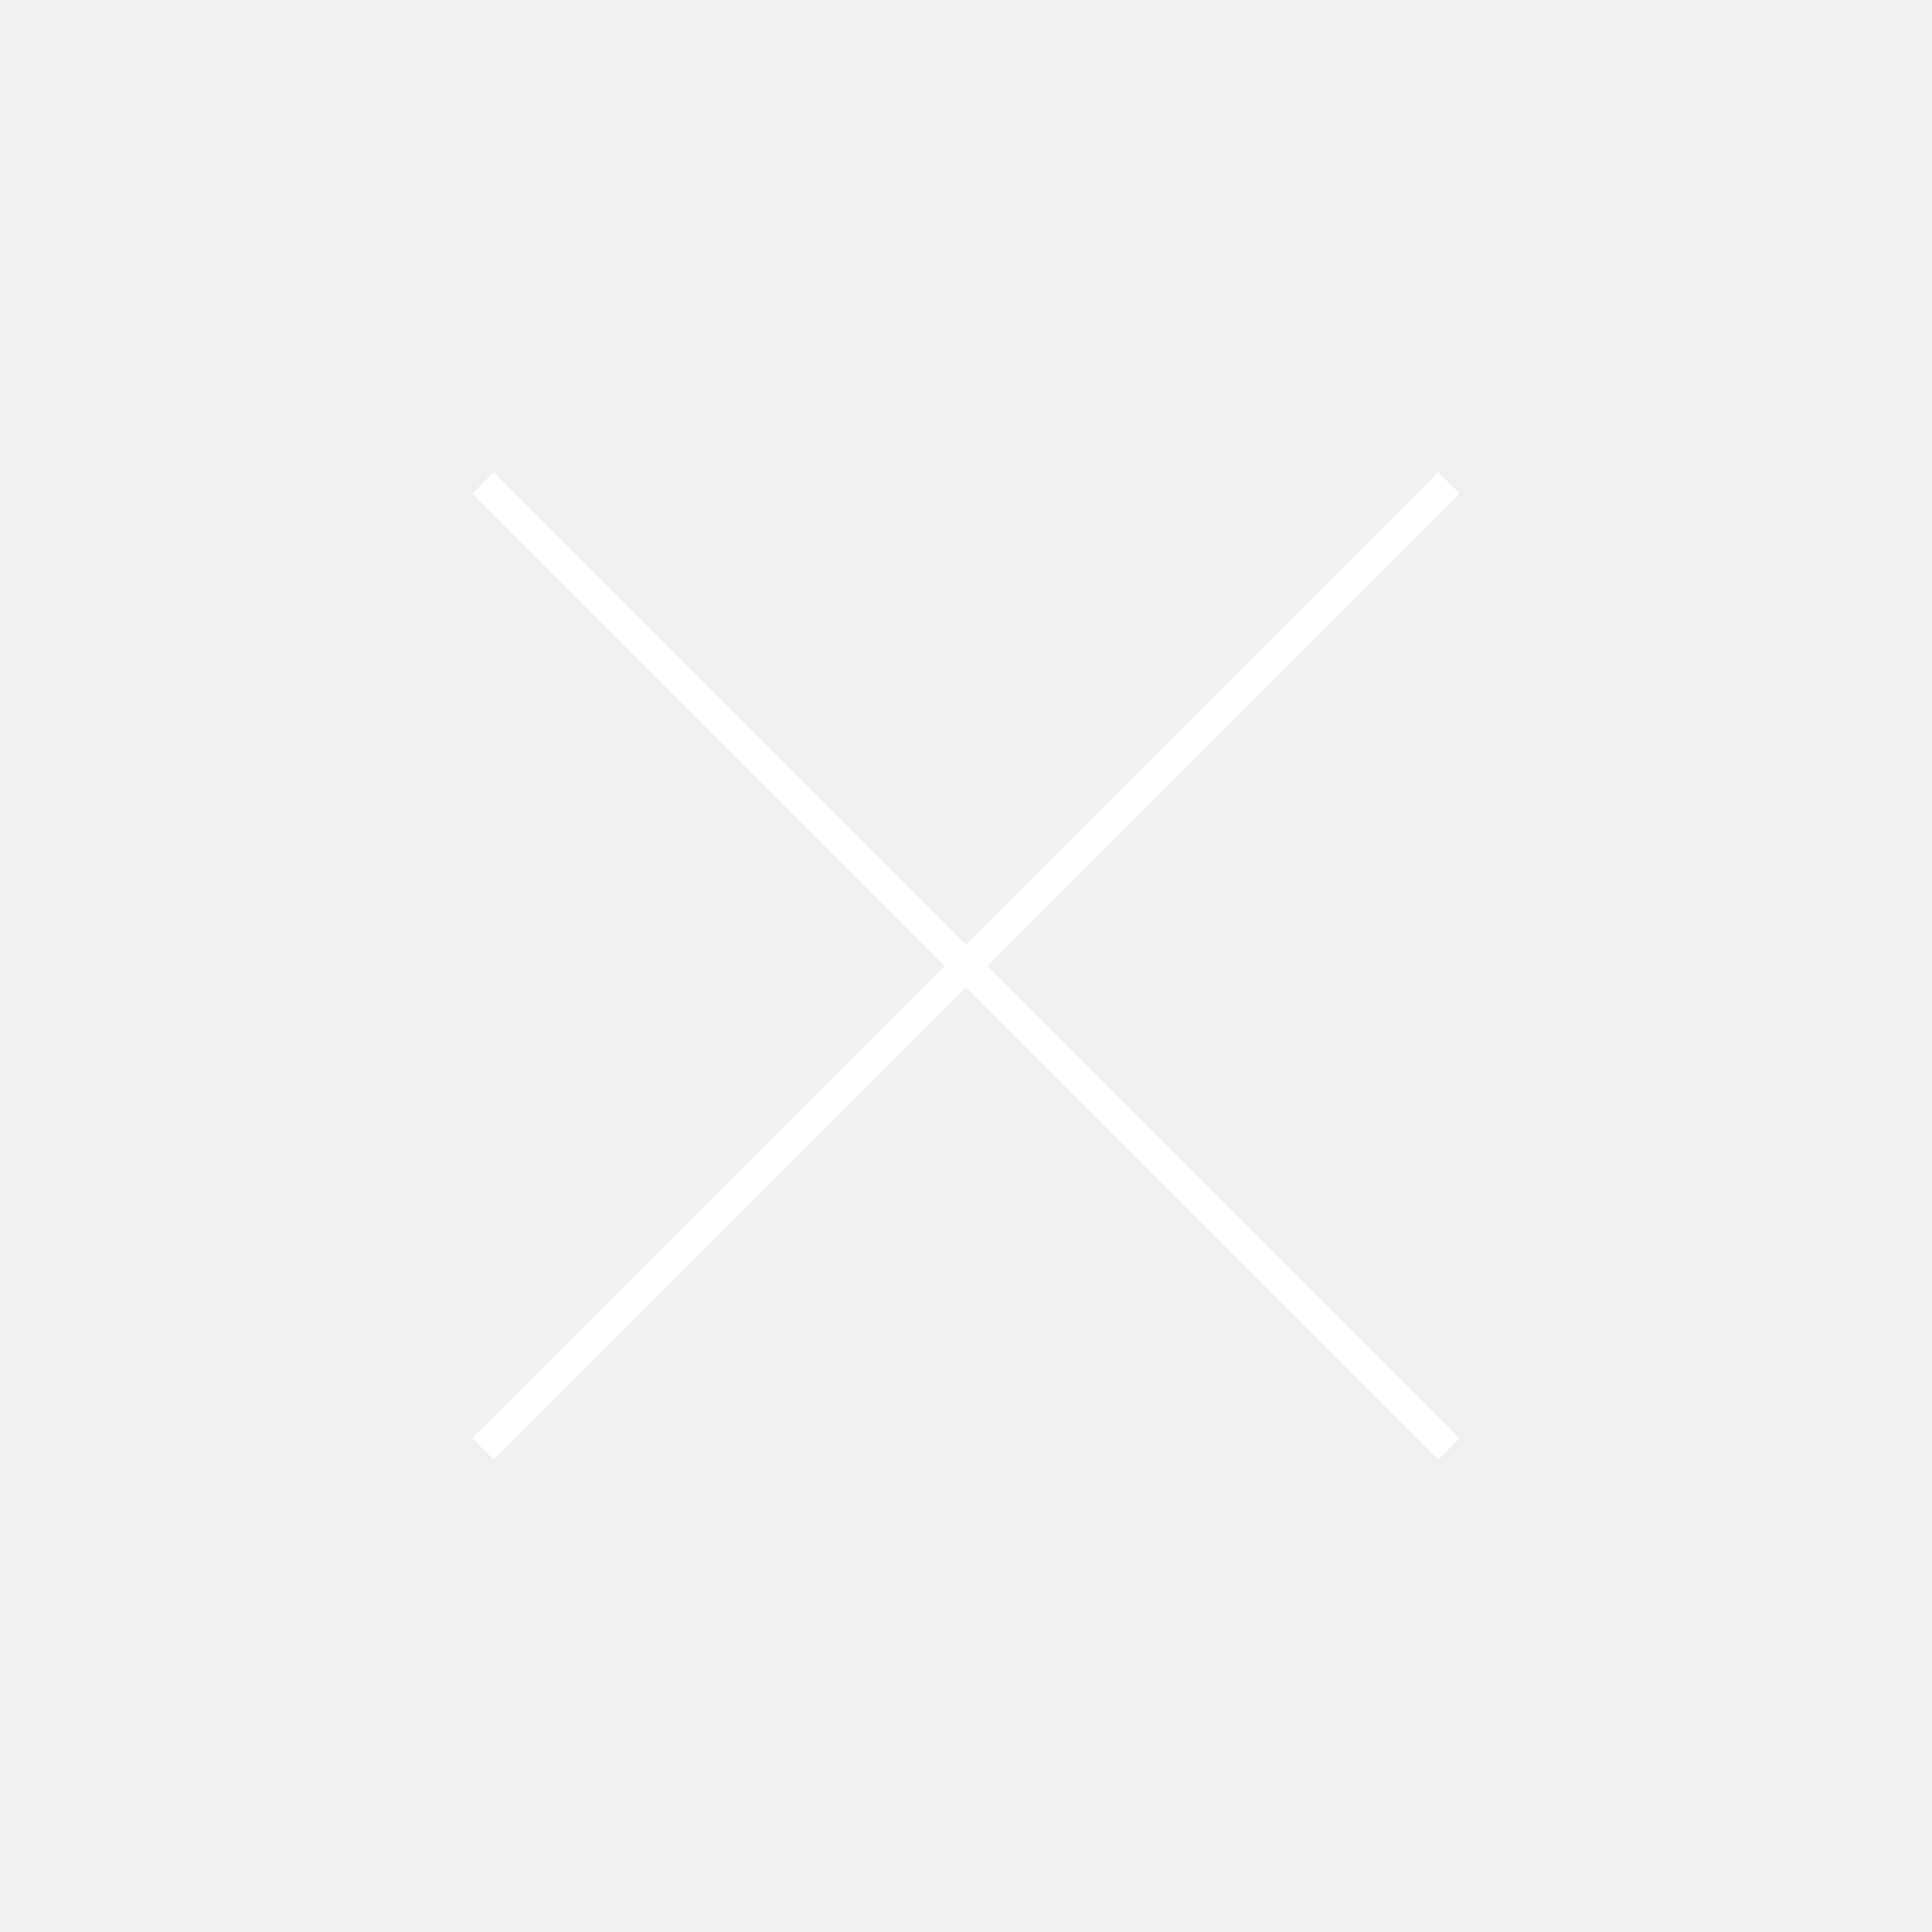
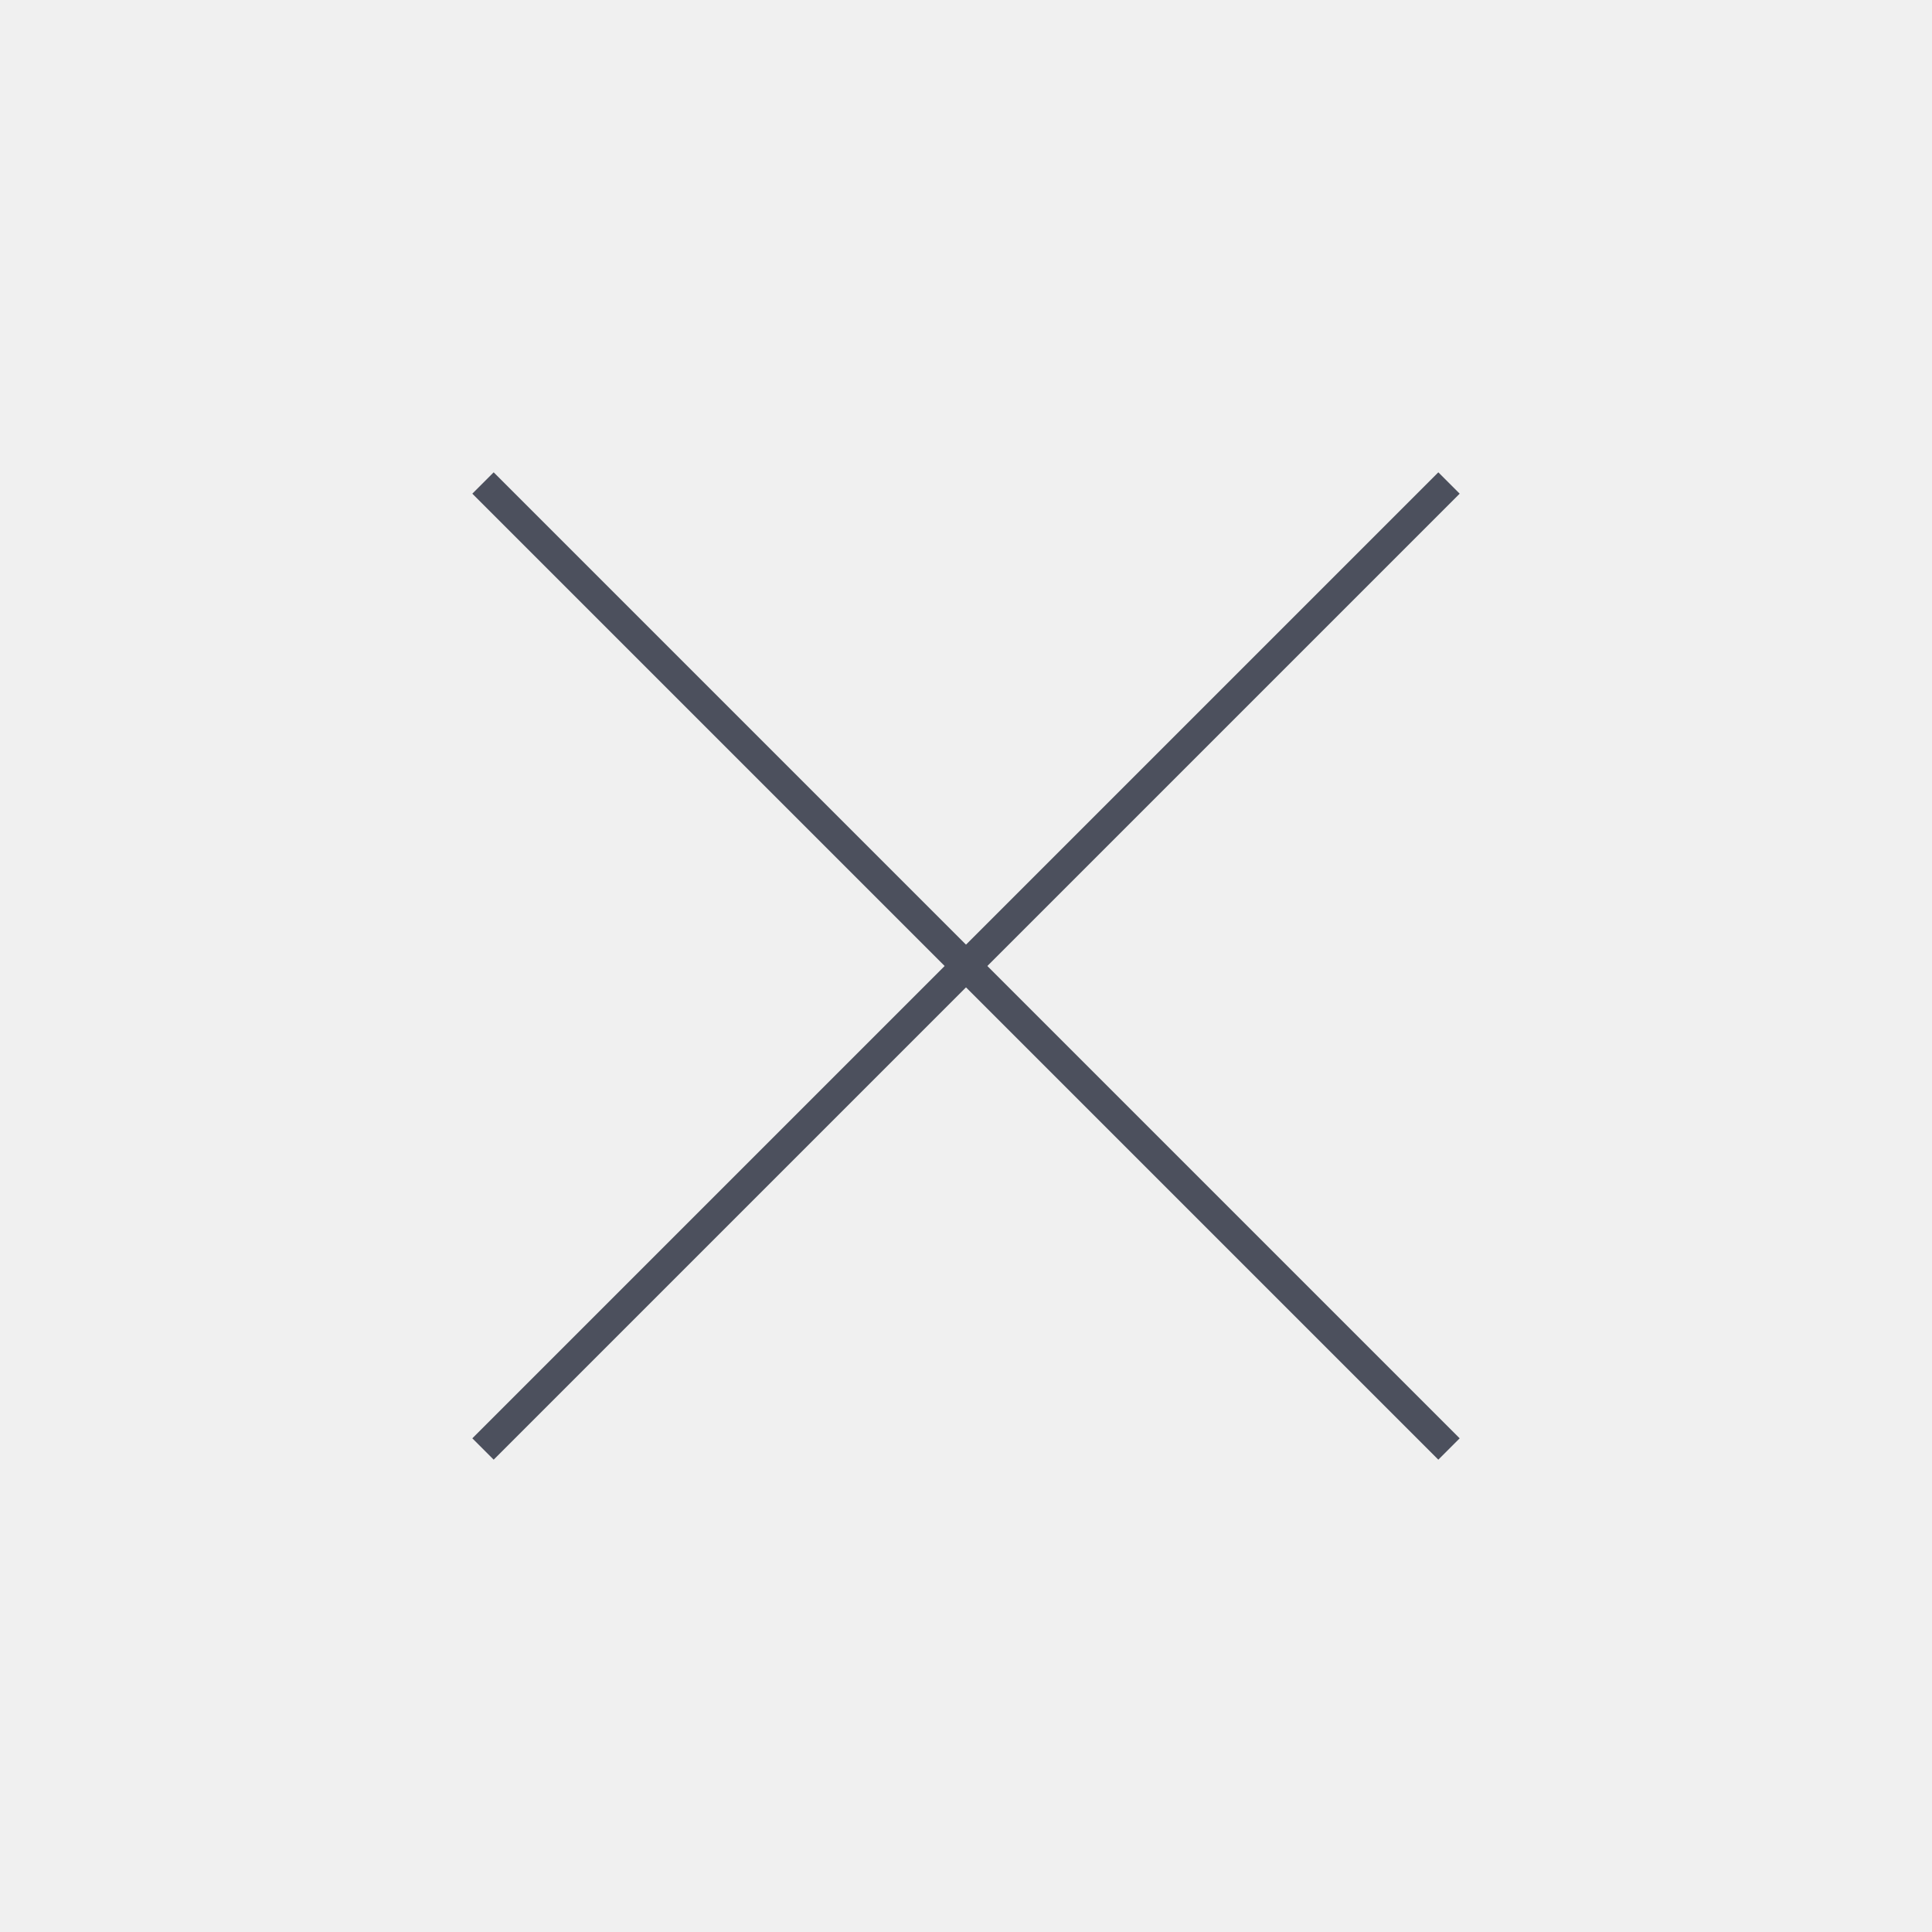
- <svg xmlns="http://www.w3.org/2000/svg" width="800px" height="800px" viewBox="0 0 64 64" fill="$fff" stroke="#fff">
+ <svg xmlns="http://www.w3.org/2000/svg" width="800px" height="800px" viewBox="0 0 64 64" fill="$4c505d" stroke="#4c505d">
  <line x1="16" y1="16" x2="48" y2="48" />
  <line x1="48" y1="16" x2="16" y2="48" />
</svg>
